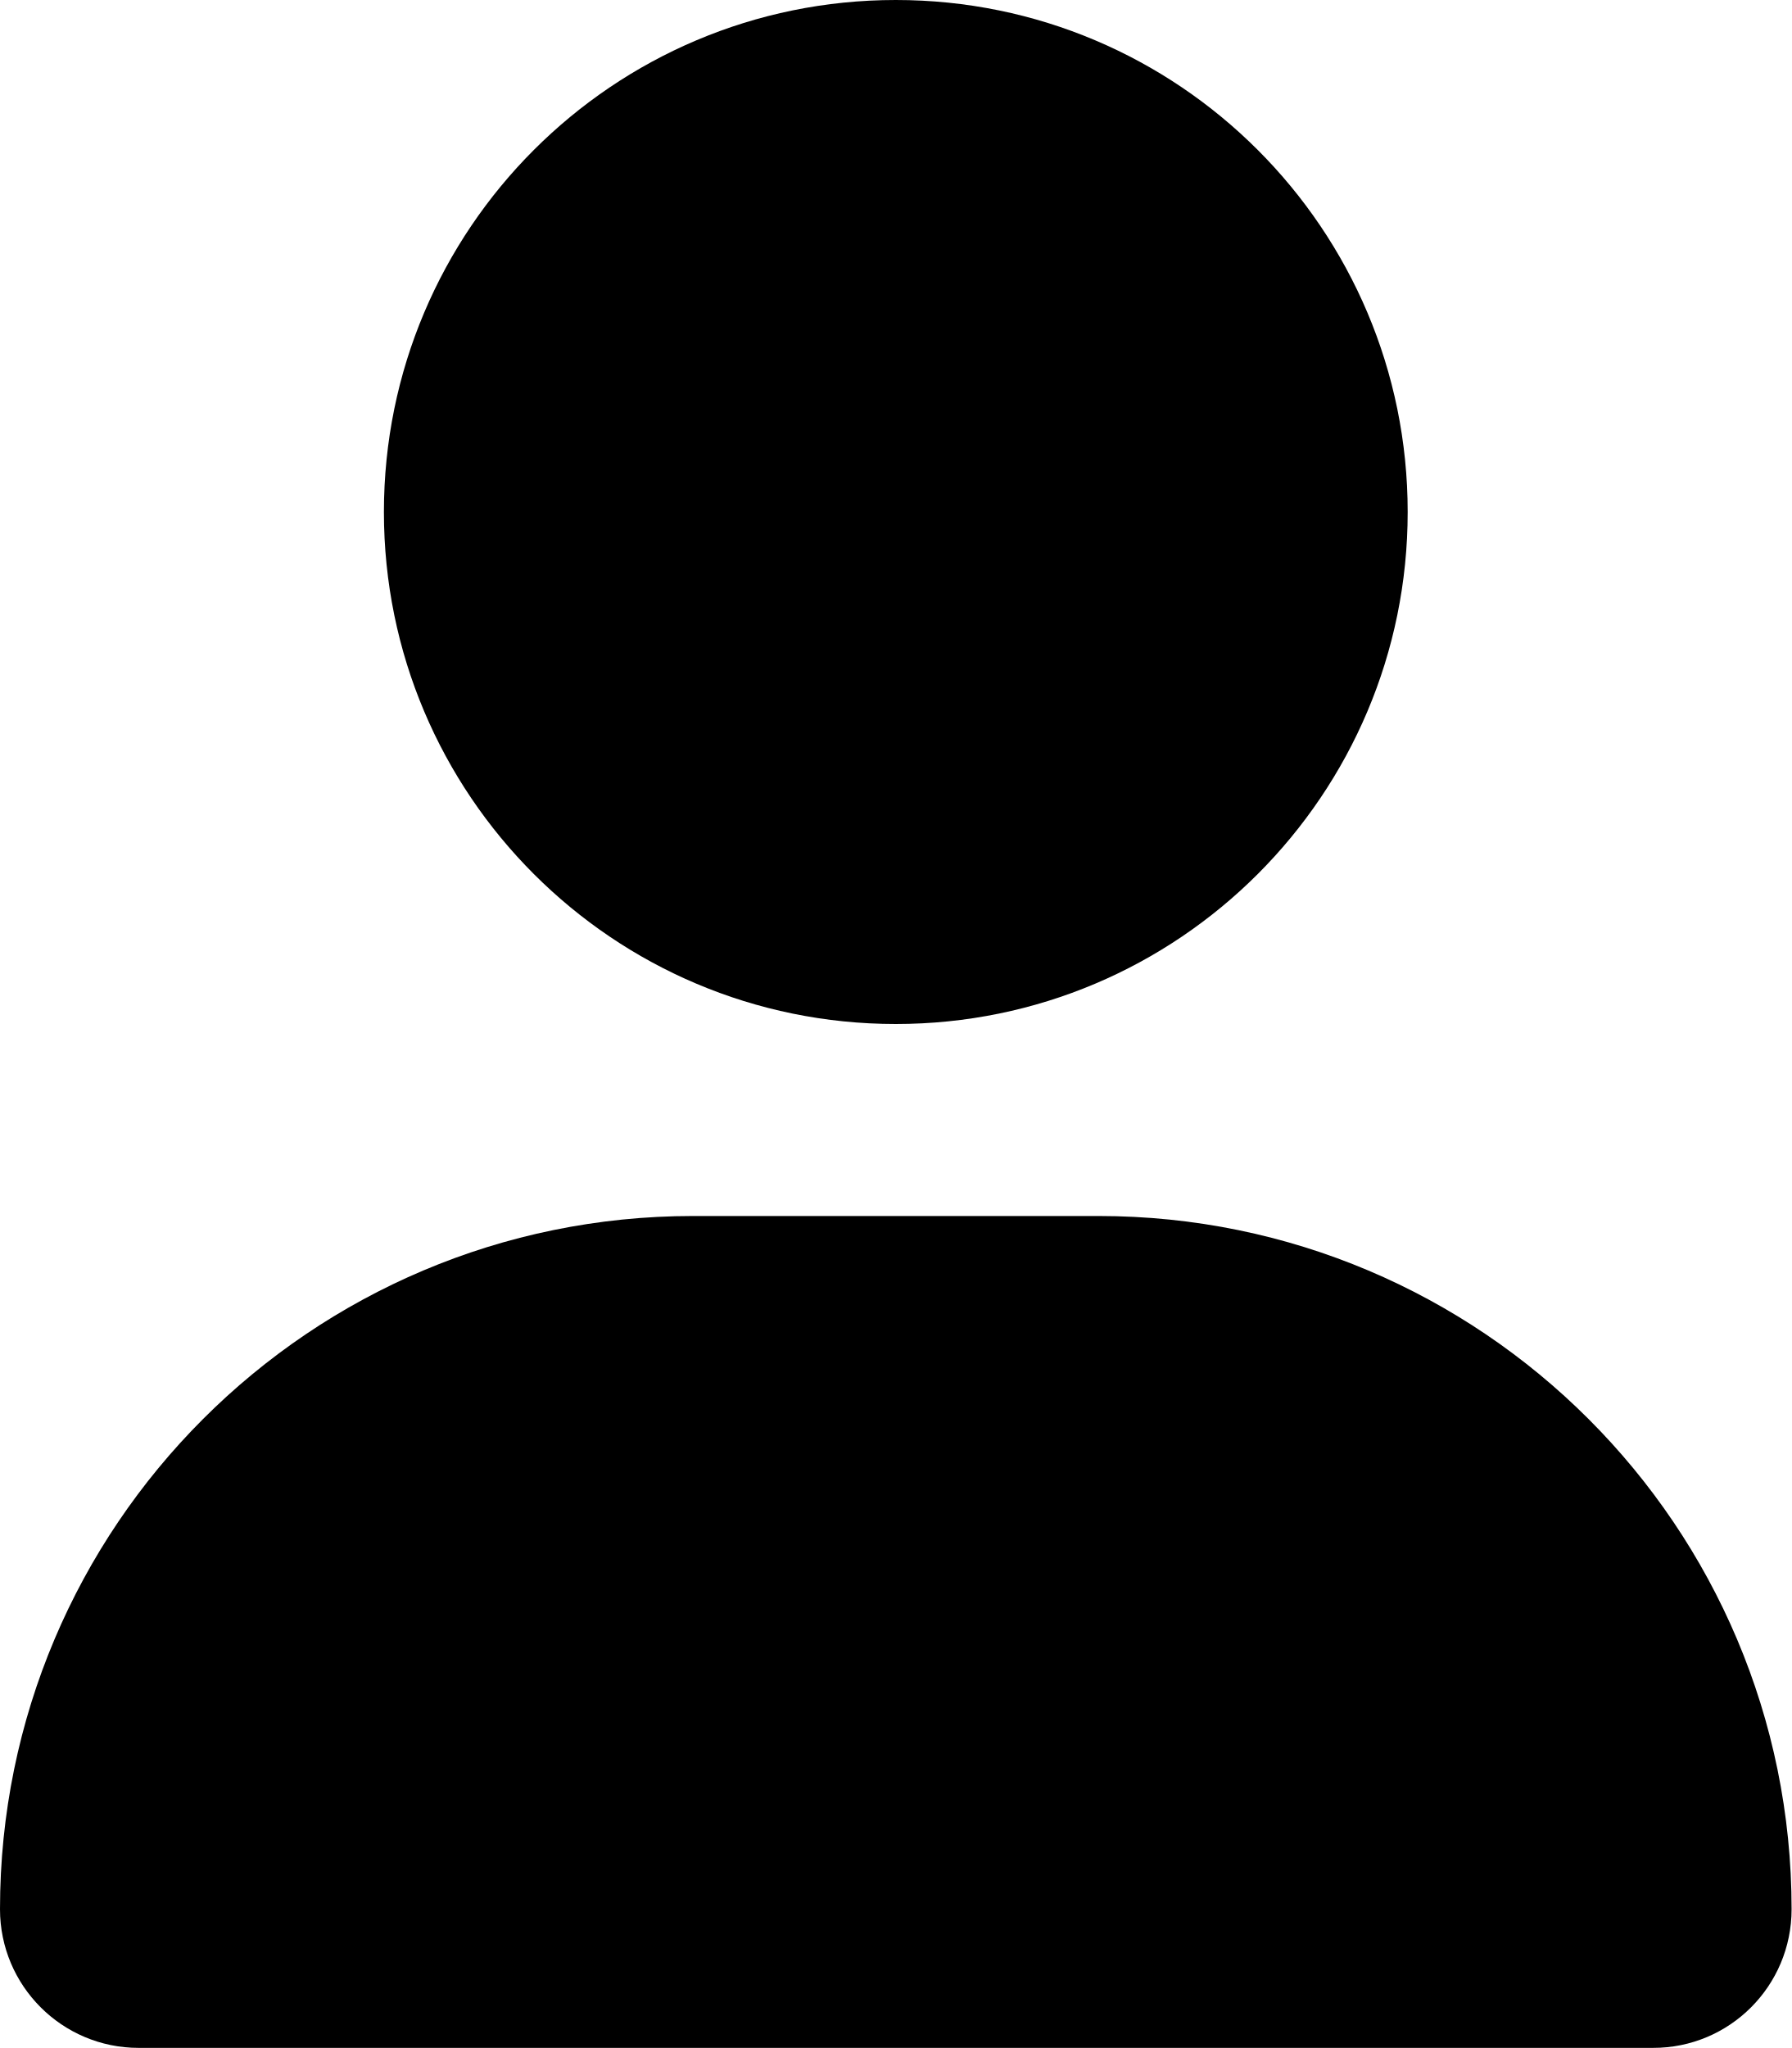
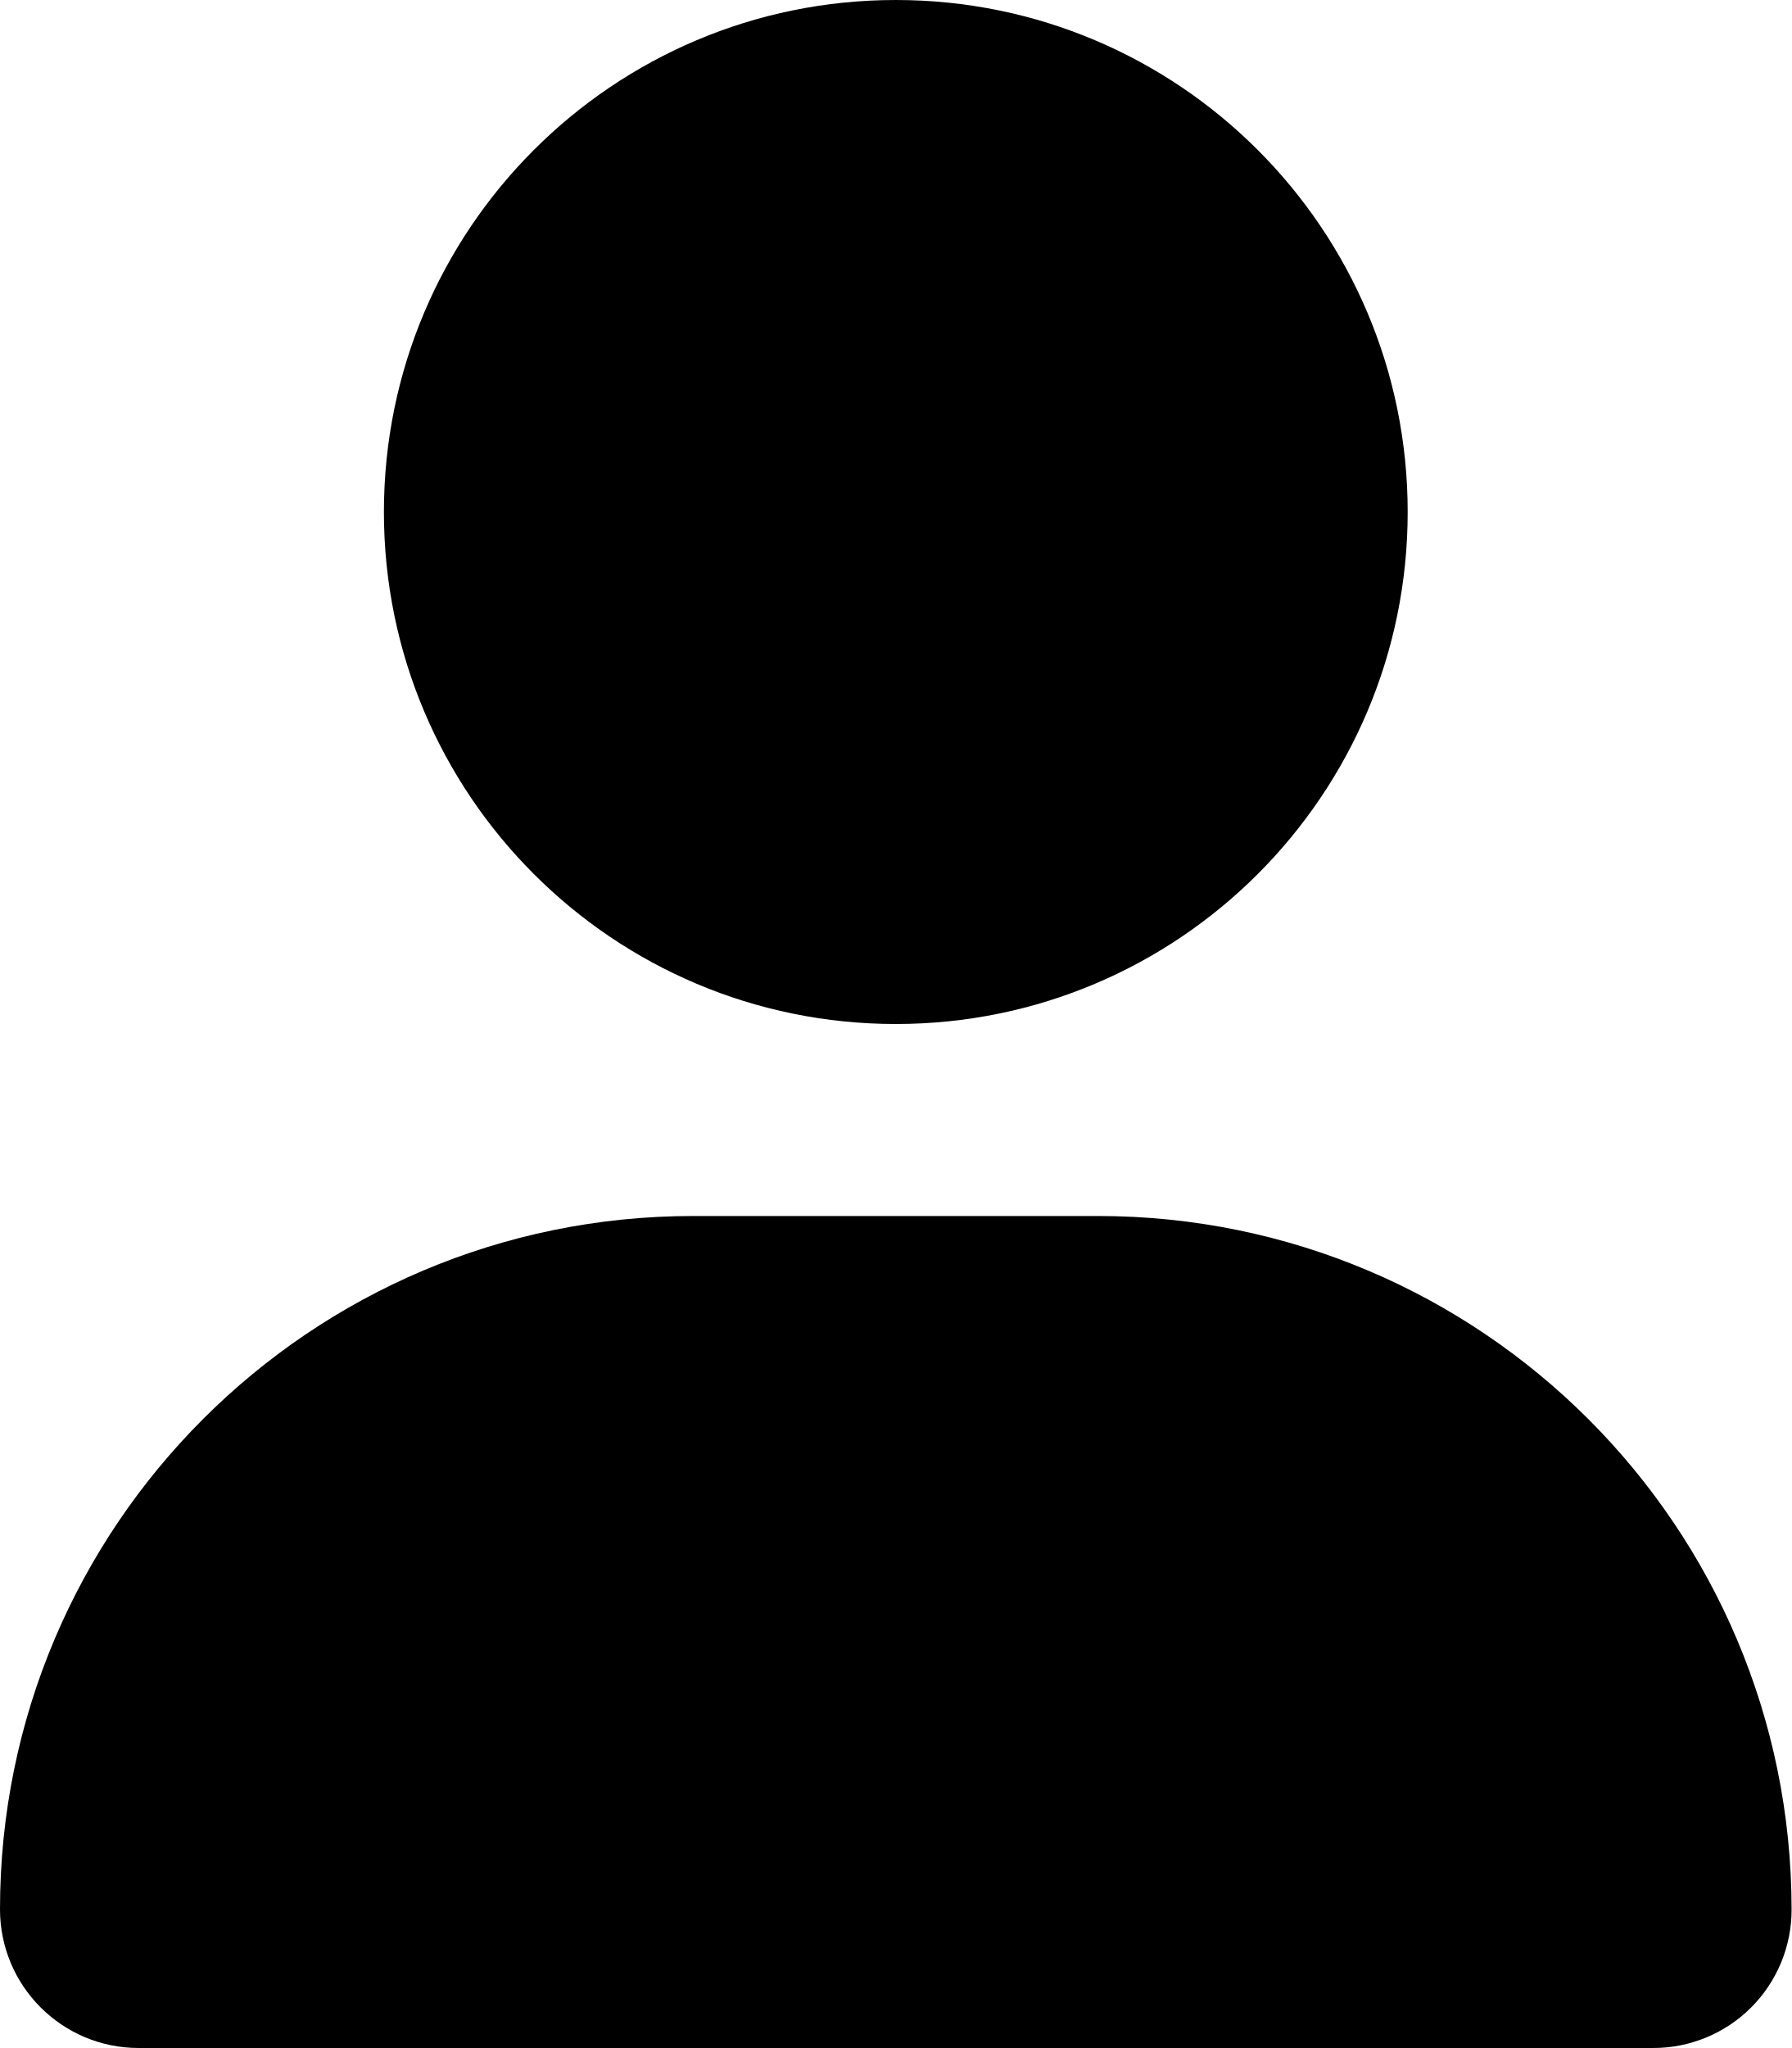
- <svg xmlns="http://www.w3.org/2000/svg" viewBox="0 0 448 512">
-   <path d="M224 256c70.7 0 128-57.31 128-128s-57.3-128-128-128C153.3 0 96 57.31 96 128S153.3 256 224 256zM274.7 304H173.3C77.61 304 0 381.6 0 477.3c0 19.14 15.52 34.67 34.66 34.67h378.7C432.5 512 448 496.5 448 477.3C448 381.6 370.4 304 274.7 304z" />
+ <svg xmlns="http://www.w3.org/2000/svg" id="Capa_1" data-name="Capa 1" viewBox="0 0 42 48">
+   <path d="M25.64,25a12,12,0,1,0-12-12A12,12,0,0,0,25.64,25Zm4.75,4.5h-9.5A16.25,16.25,0,0,0,4.64,45.75,3.25,3.25,0,0,0,7.89,49h35.5a3.24,3.24,0,0,0,3.25-3.25A16.26,16.26,0,0,0,30.39,29.5Z" transform="translate(-4.64 -1)" />
</svg>
